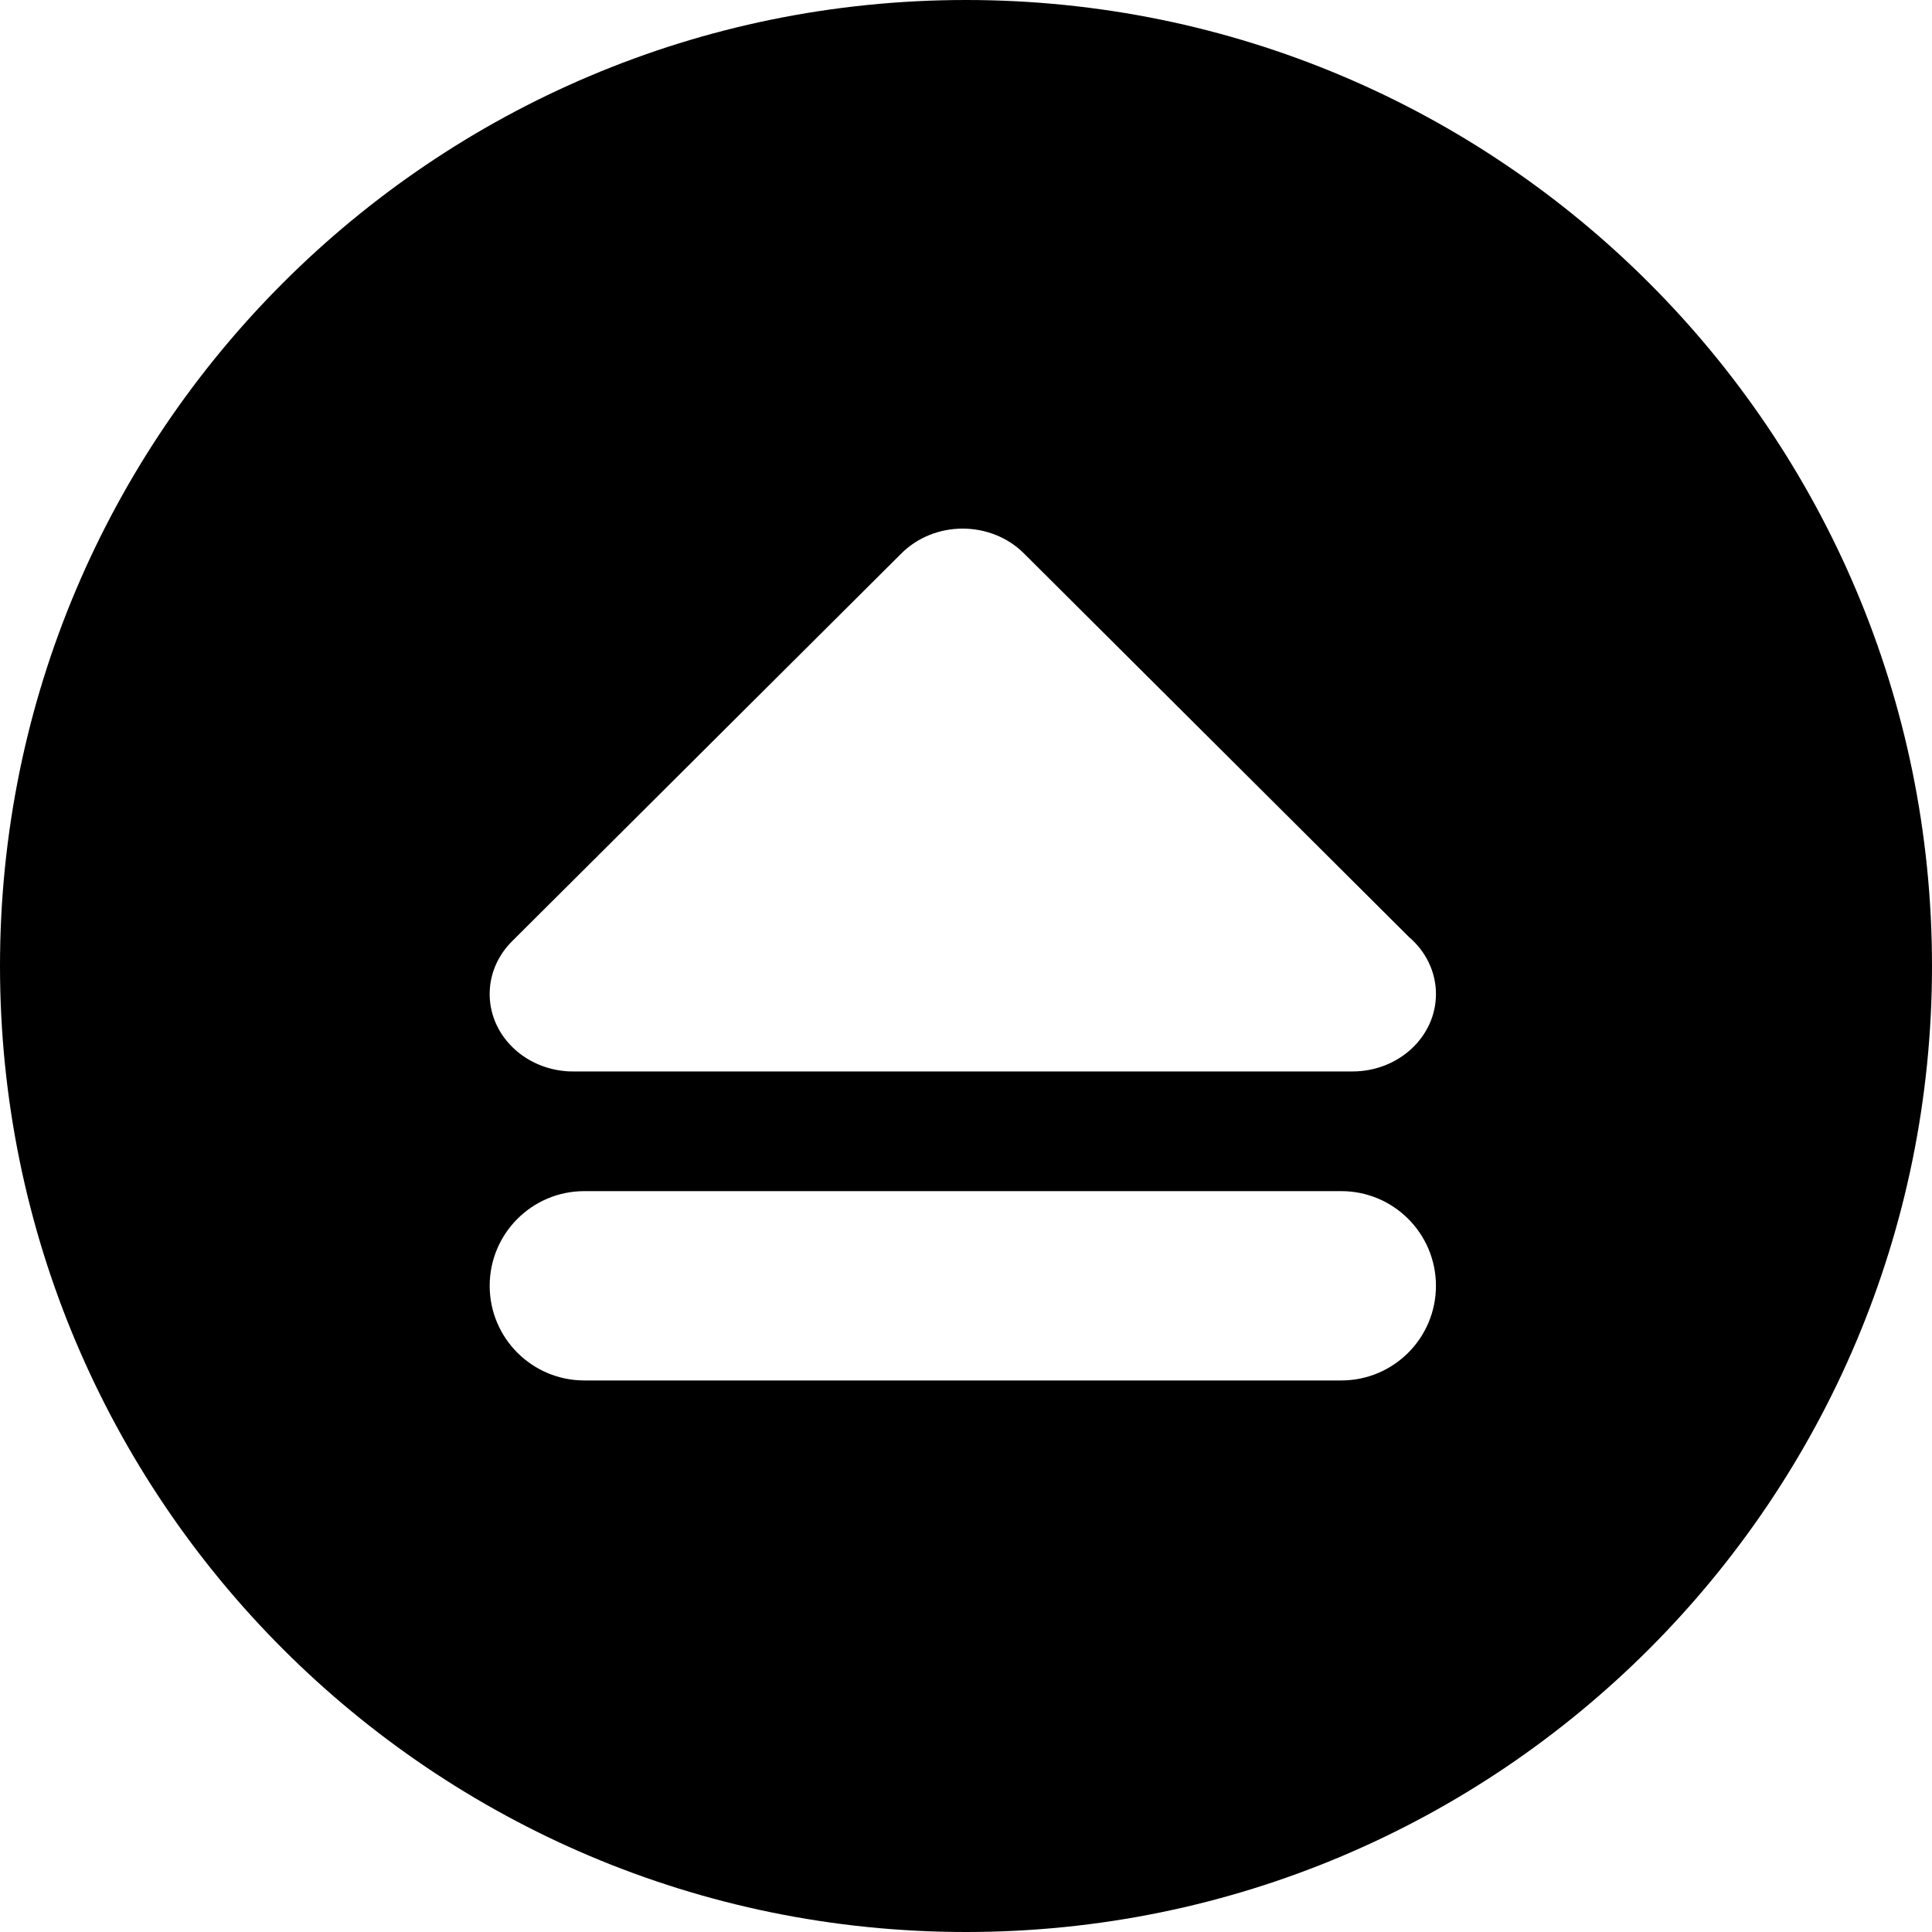
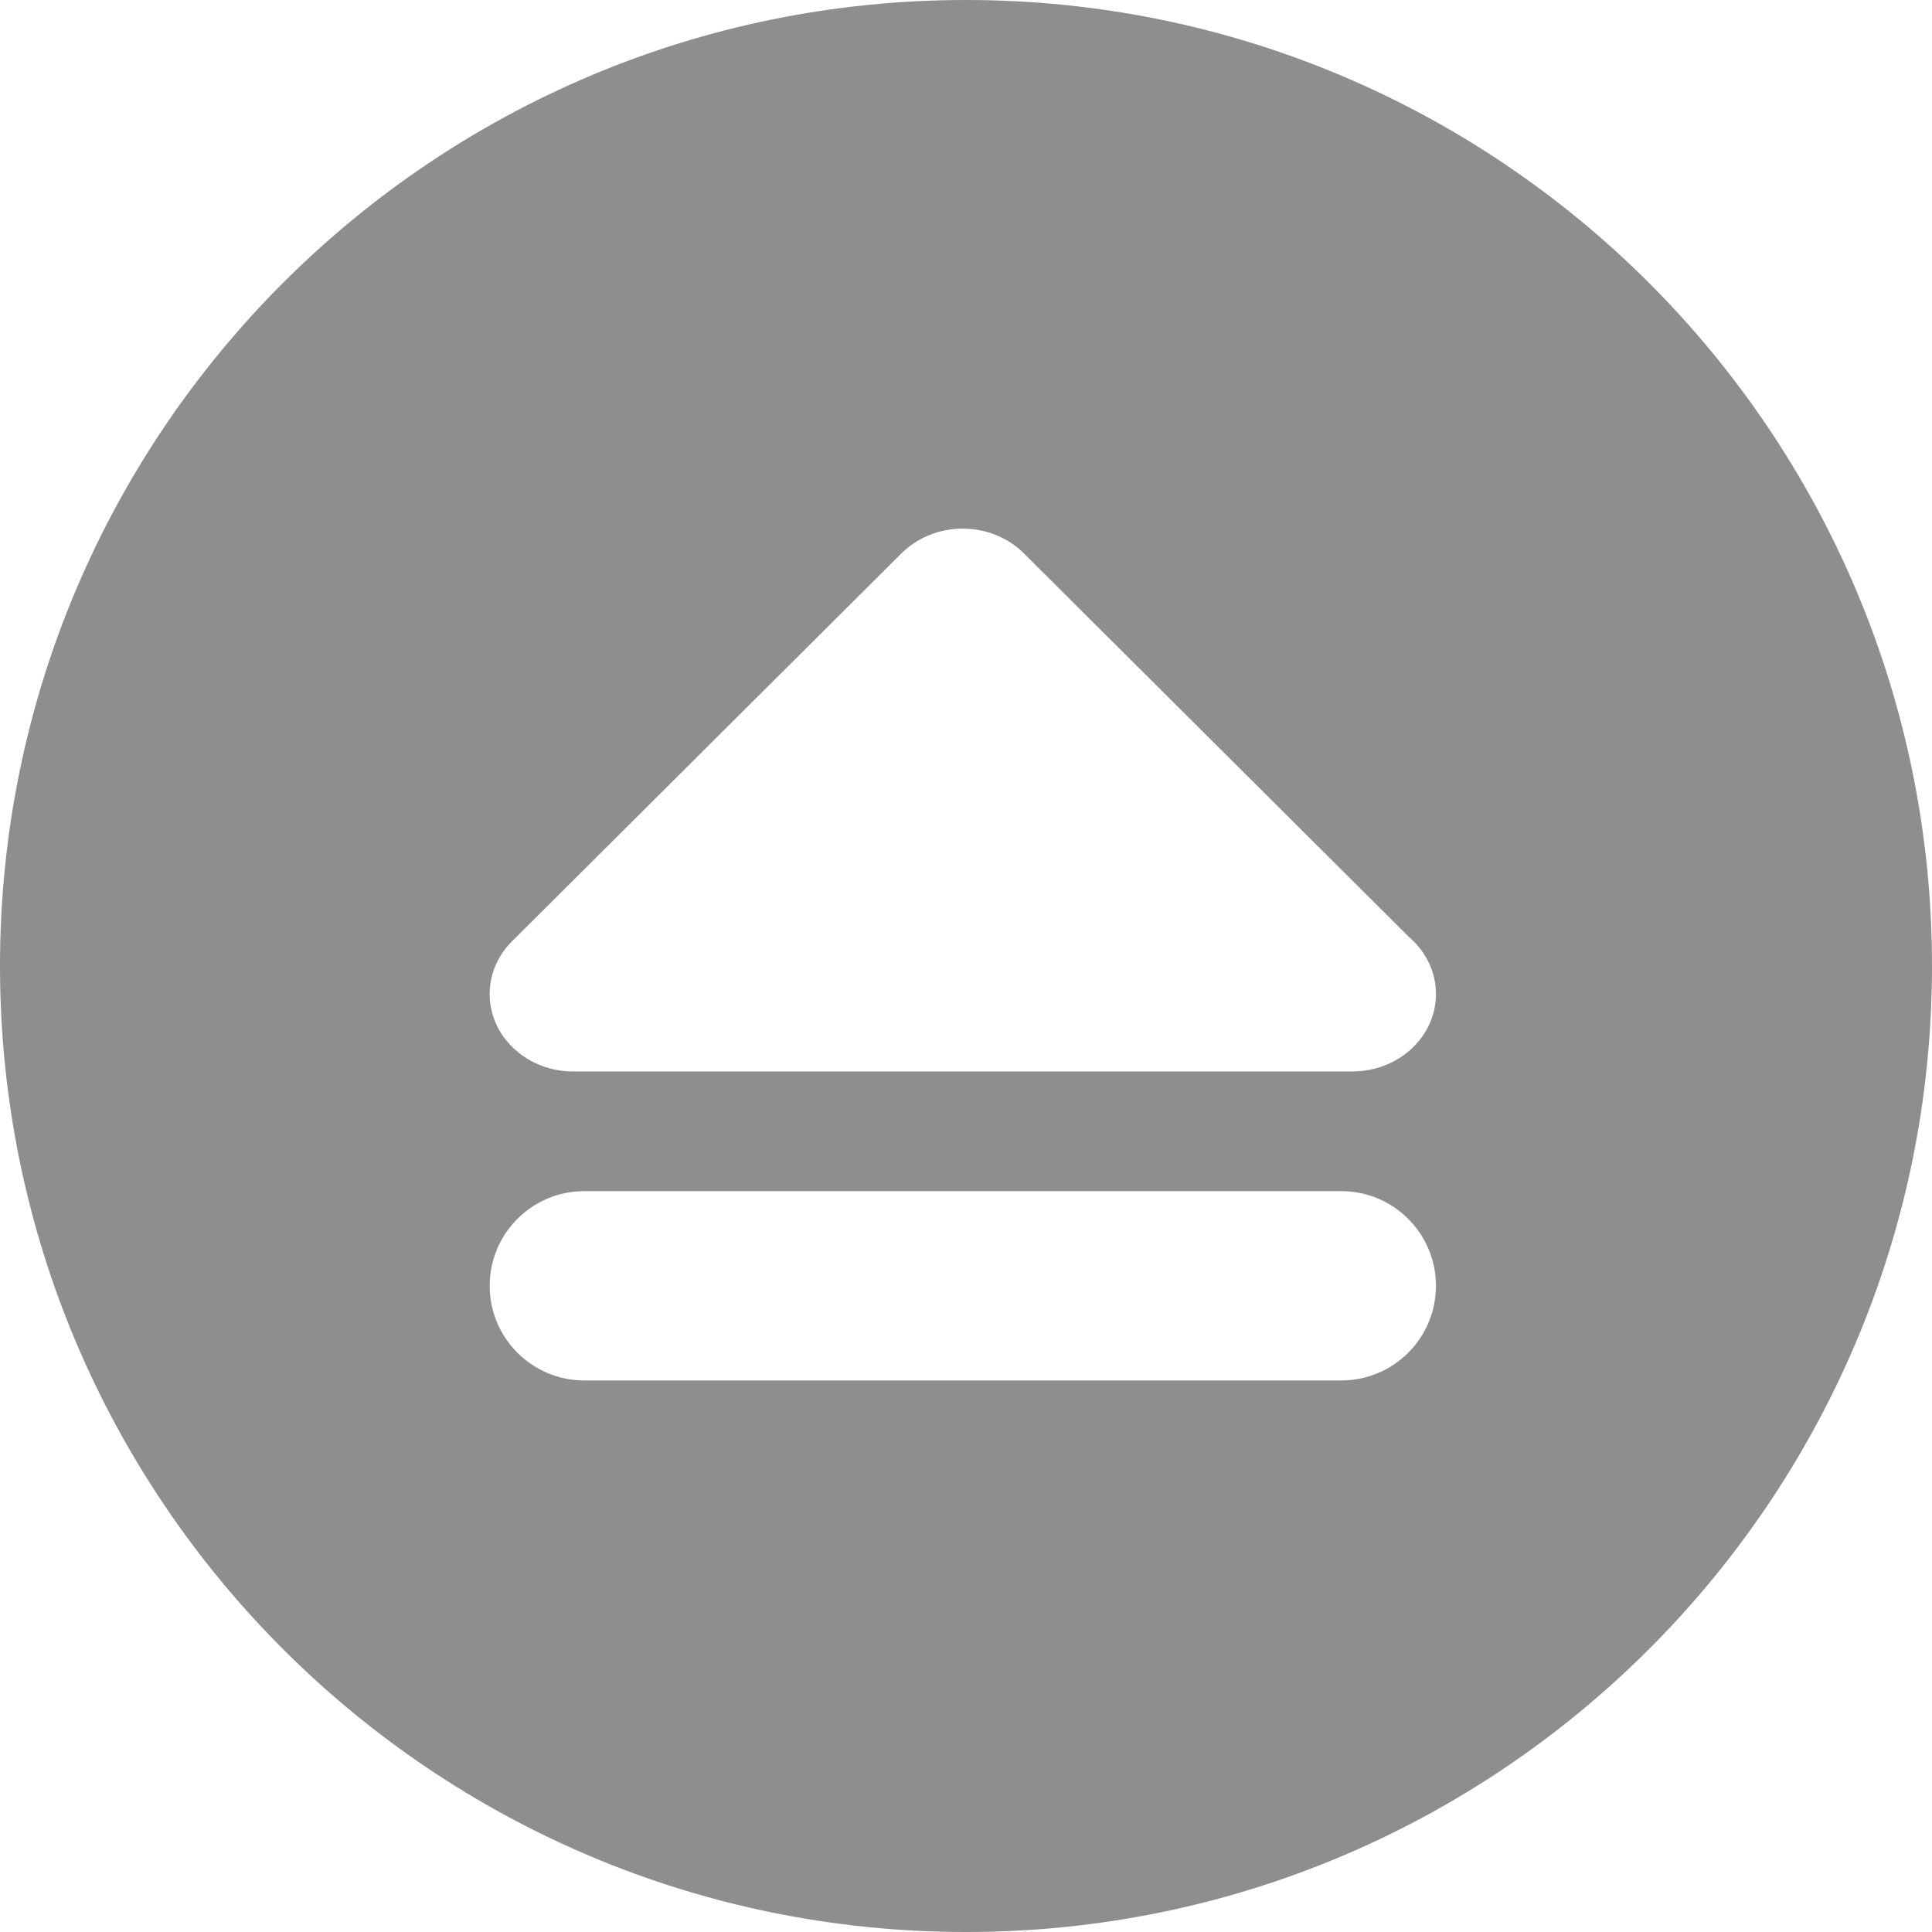
- <svg xmlns="http://www.w3.org/2000/svg" version="1.1" id="Layer_1" x="0px" y="0px" viewBox="0 0 300 300" style="enable-background:new 0 0 300 300;" xml:space="preserve">
+ <svg xmlns="http://www.w3.org/2000/svg" version="1.1" id="Layer_1" x="0px" y="0px" viewBox="0 0 300 300" style="enable-background:new 0 0 300 300;" xml:space="preserve" fill="#8e8e8e">
  <g>
    <g>
      <path d="M150.003,0C67.162,0,0,67.159,0,150s67.162,150,150.003,150S300,232.838,300,150C300,67.157,232.843,0,150.003,0z     M208.276,214.356H90.736c-8.118,0-14.698-6.58-14.698-14.696c0-8.121,6.58-14.701,14.698-14.701h117.538    c8.118,0,14.698,6.58,14.698,14.701C222.974,207.773,216.394,214.356,208.276,214.356z M210.006,166.374c-0.01,0-0.031,0-0.049,0    c-0.01,0-0.023,0-0.036,0H89.039c-0.311-0.005-0.456-0.005-0.68-0.01c-0.005,0-0.008,0-0.013,0    c-1.398-0.07-2.741-0.34-3.989-0.786c-1.323-0.472-2.583-1.149-3.719-2.041c-0.005,0-0.005-0.005-0.01-0.005    c-0.192-0.153-0.381-0.309-0.565-0.472c0,0-0.005-0.005-0.01-0.01c-1.289-1.139-2.272-2.467-2.944-3.901    c-0.672-1.424-1.05-2.998-1.074-4.645c0-0.054,0-0.101,0-0.153c0-0.202,0.005-0.399,0.016-0.602    c0.07-1.333,0.376-2.604,0.877-3.792c0.506-1.193,1.229-2.332,2.168-3.367c0.143-0.153,0.285-0.303,0.436-0.451l60.458-60.224    c2.454-2.443,5.89-3.833,9.493-3.833c3.603,0,7.039,1.388,9.493,3.833l59.822,59.596c2.568,2.199,4.176,5.345,4.176,8.844    C222.974,160.992,217.167,166.374,210.006,166.374z" />
    </g>
  </g>
  <g>
</g>
  <g>
</g>
  <g>
</g>
  <g>
</g>
  <g>
</g>
  <g>
</g>
  <g>
</g>
  <g>
</g>
  <g>
</g>
  <g>
</g>
  <g>
</g>
  <g>
</g>
  <g>
</g>
  <g>
</g>
  <g>
</g>
</svg>
